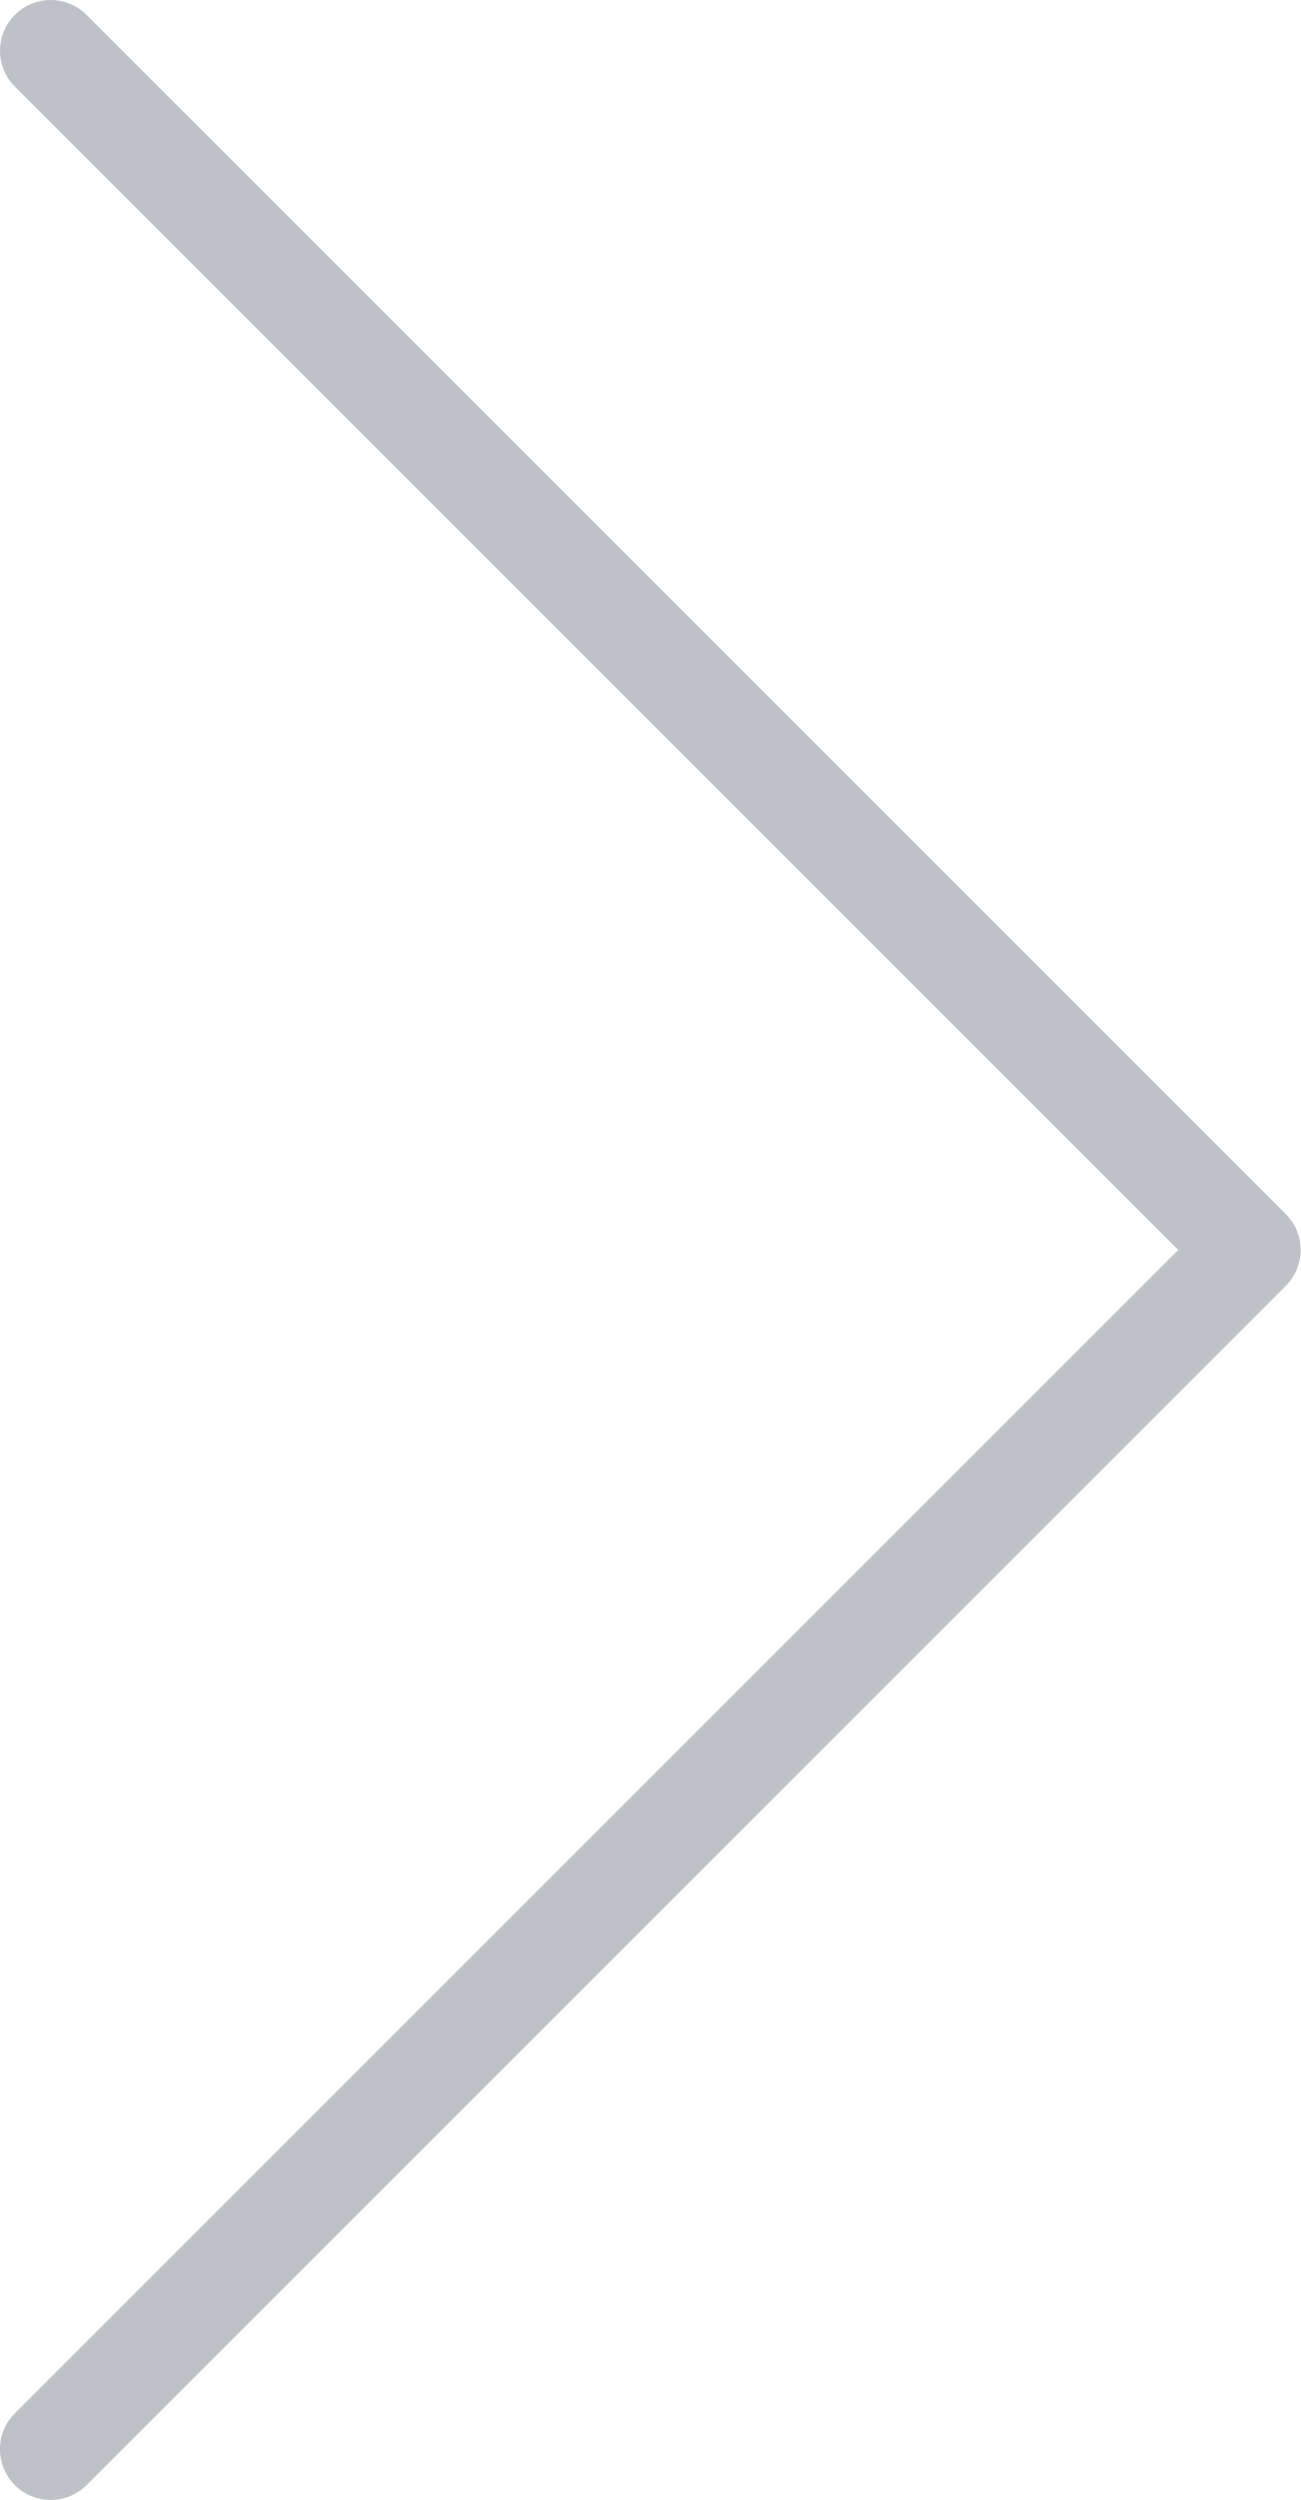
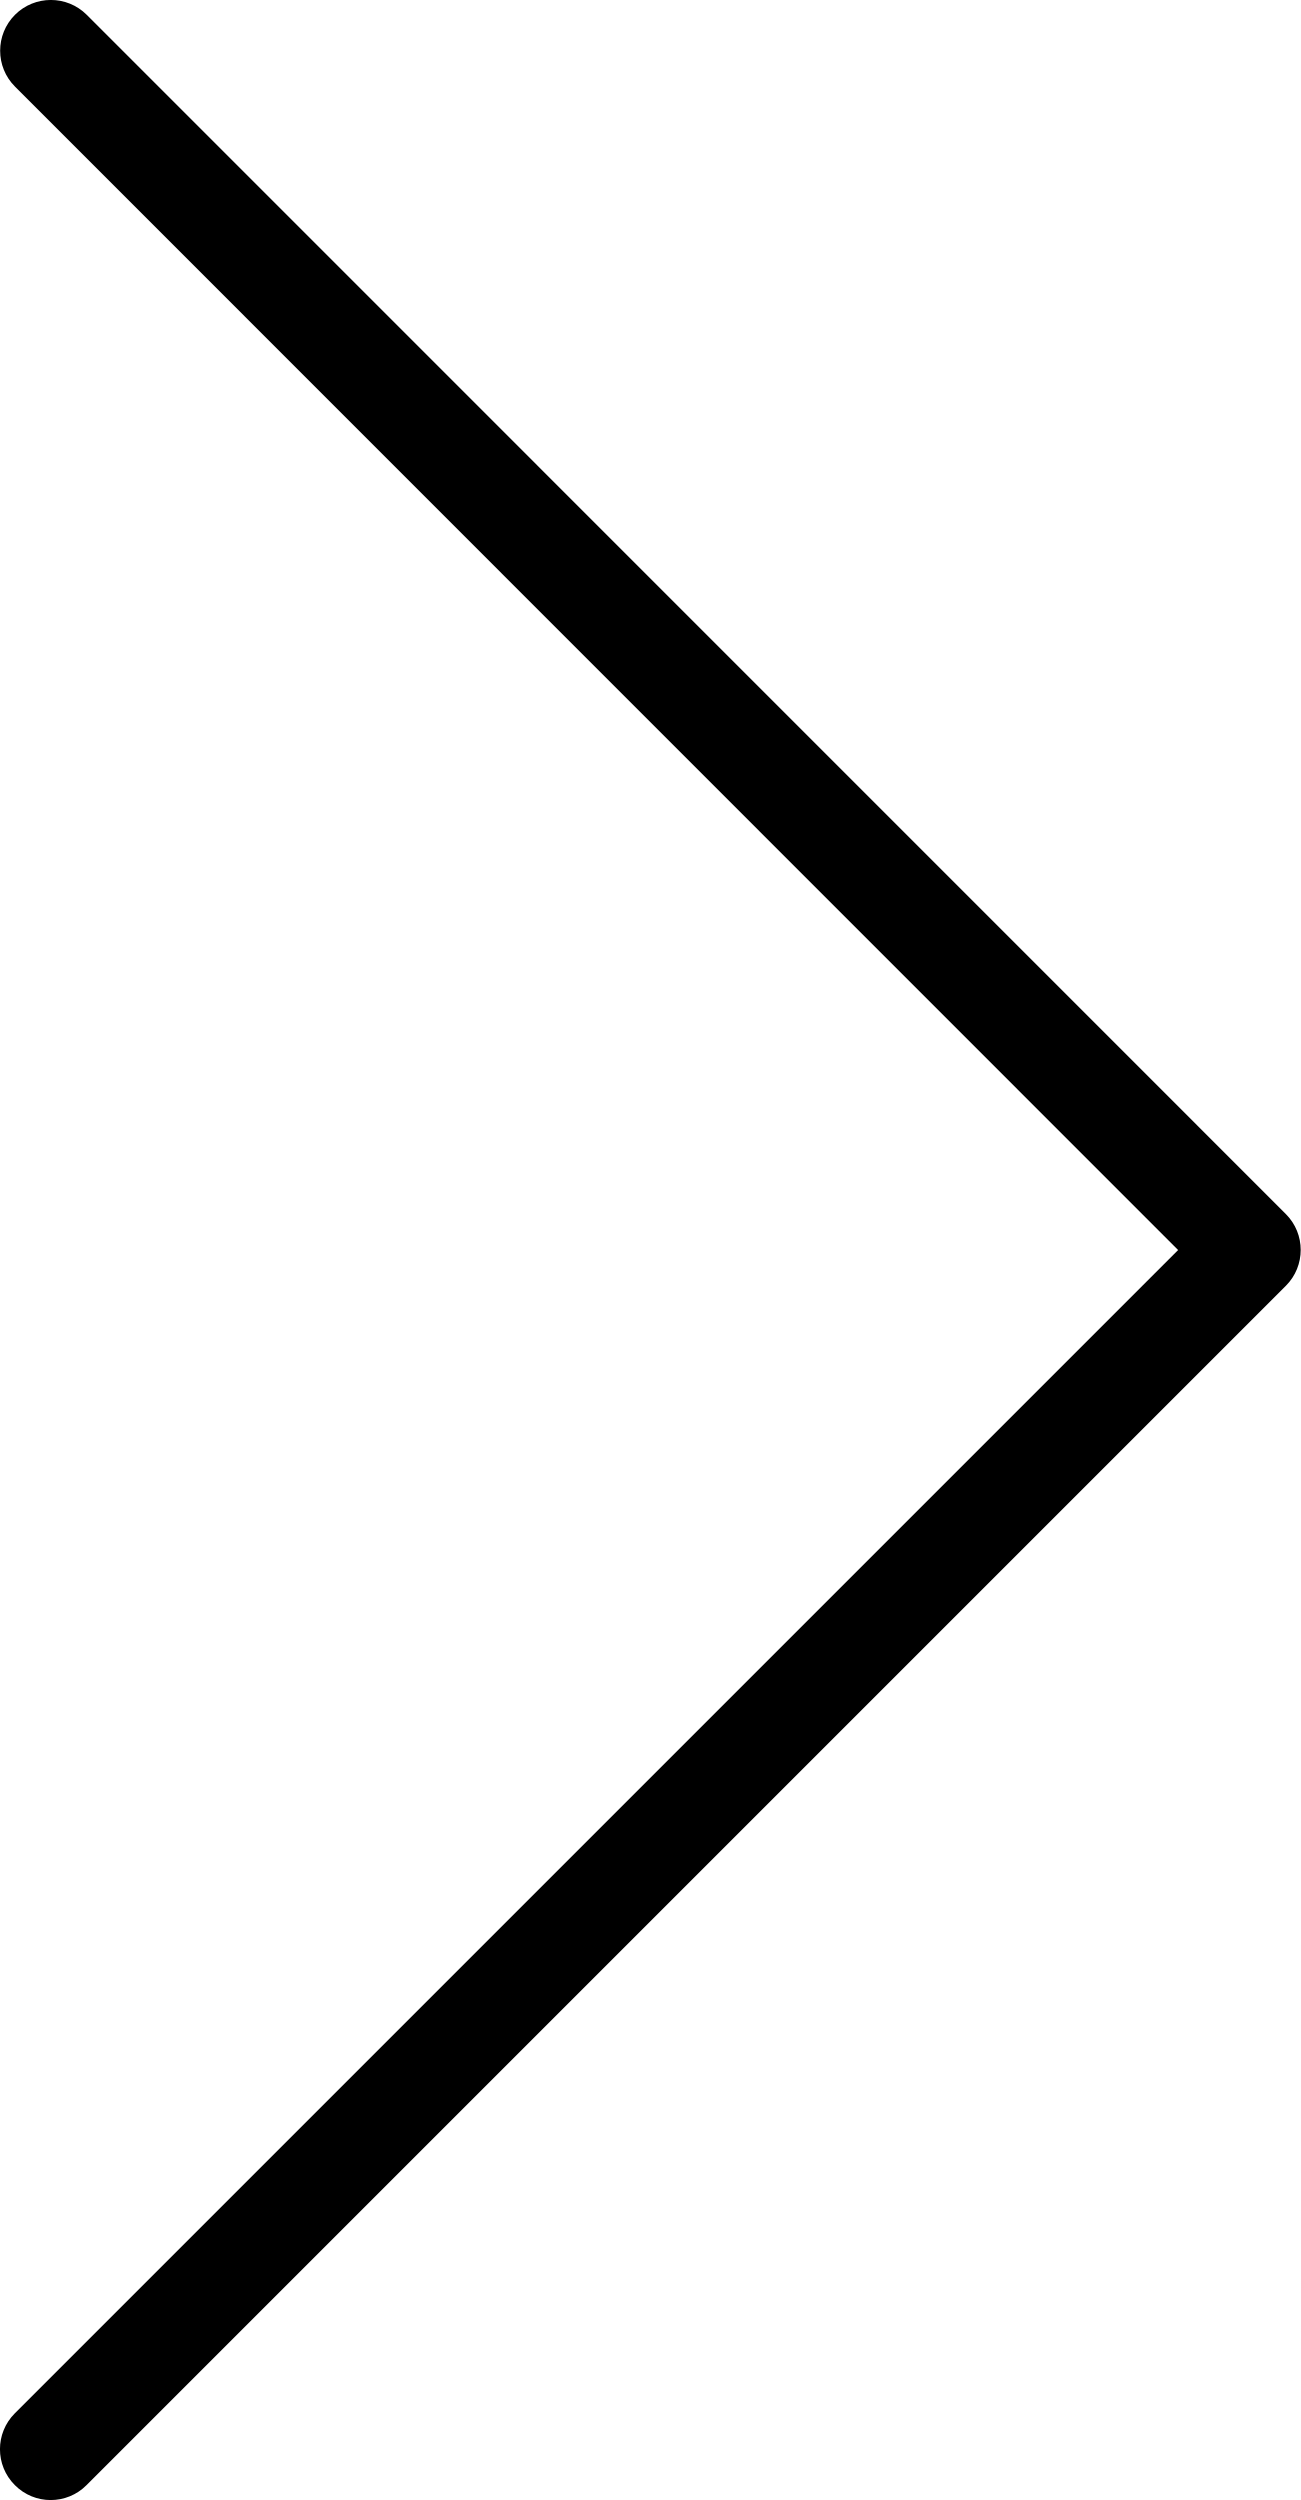
- <svg xmlns="http://www.w3.org/2000/svg" version="1.1" id="Layer_1" x="0px" y="0px" width="21.706px" height="41.719px" viewBox="0 0 21.706 41.719" enable-background="new 0 0 21.706 41.719" xml:space="preserve">
-   <path fill="#bec2c7" d="M19.661,20.859L0.248,1.446c-0.331-0.331-0.331-0.867,0-1.198c0.33-0.331,0.867-0.331,1.197,0l20.013,20.012  c0.33,0.33,0.33,0.867,0,1.197L1.445,41.471c-0.164,0.165-0.382,0.248-0.599,0.248s-0.434-0.083-0.599-0.248  c-0.331-0.331-0.331-0.867,0-1.198L19.661,20.859z" />
+ <svg xmlns="http://www.w3.org/2000/svg" width="21.706" height="41.719" viewBox="0 0 21.706 41.719">
+   <path d="M19.66 20.86L.25 1.445c-.33-.33-.33-.867 0-1.198.33-.33.867-.33 1.197 0L21.458 20.26c.33.33.33.867 0 1.197L1.445 41.47c-.164.166-.382.25-.6.25s-.433-.084-.598-.25c-.33-.33-.33-.866 0-1.197L19.66 20.86z" />
</svg>
